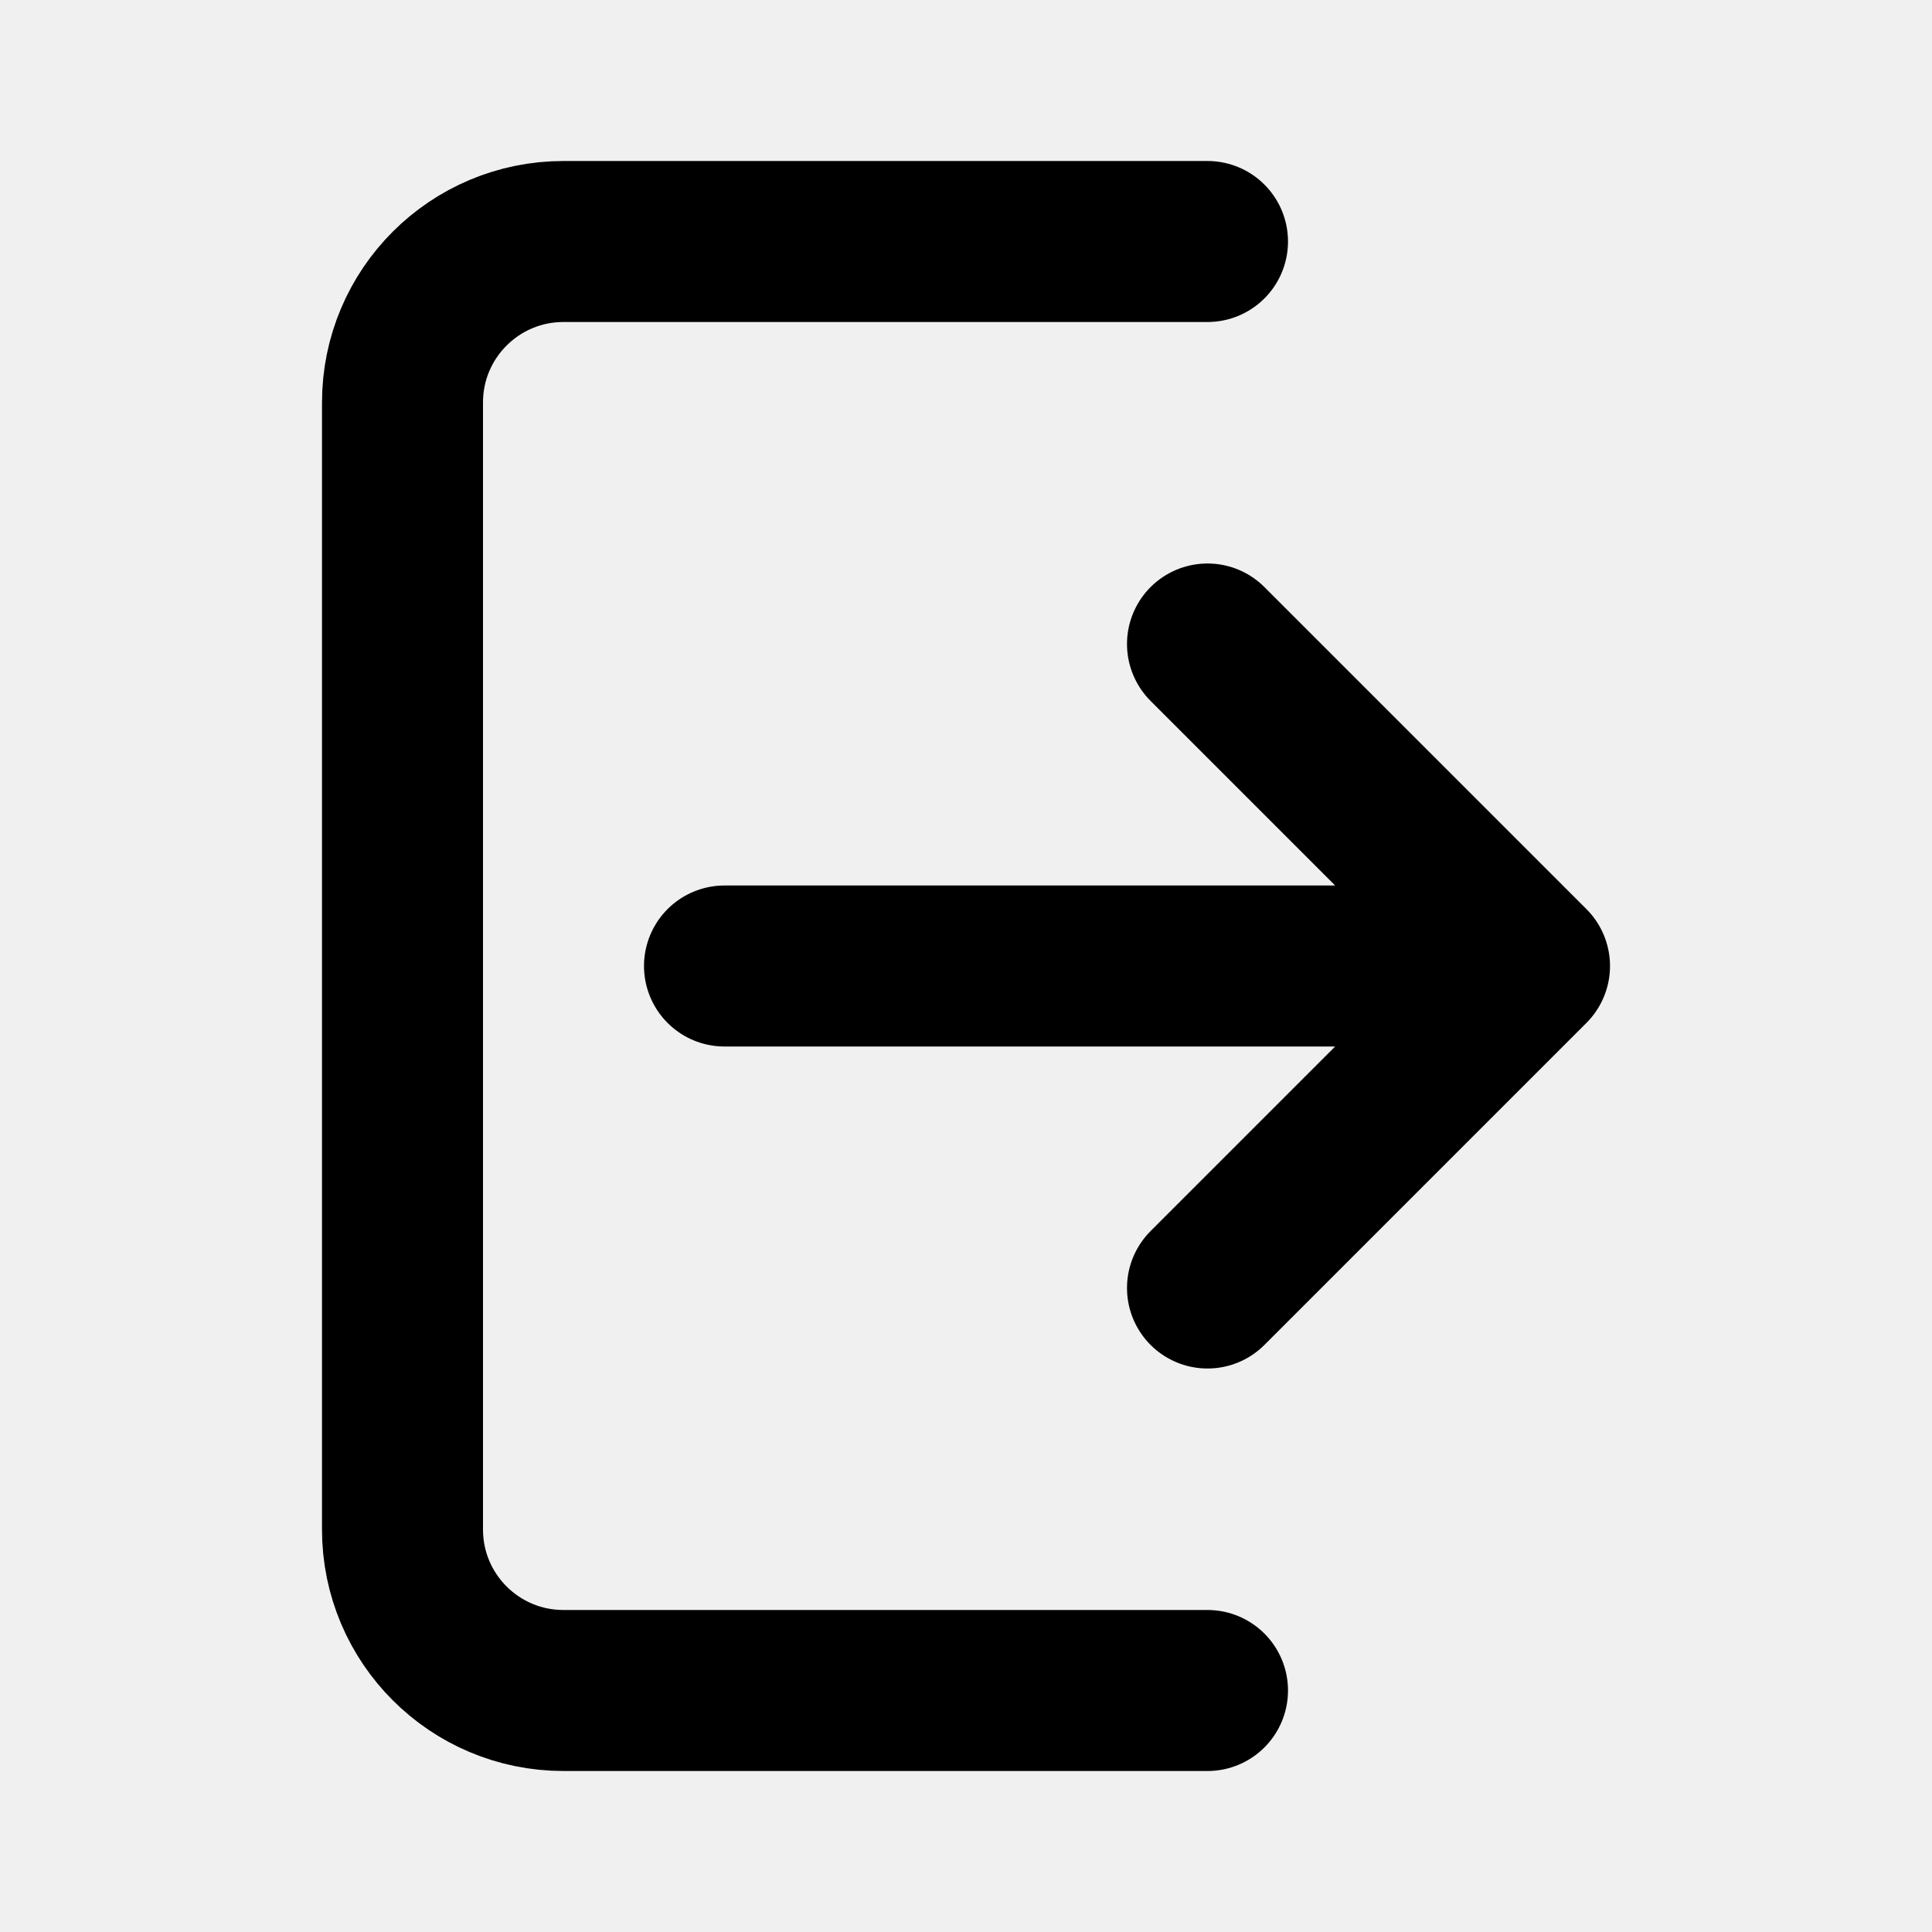
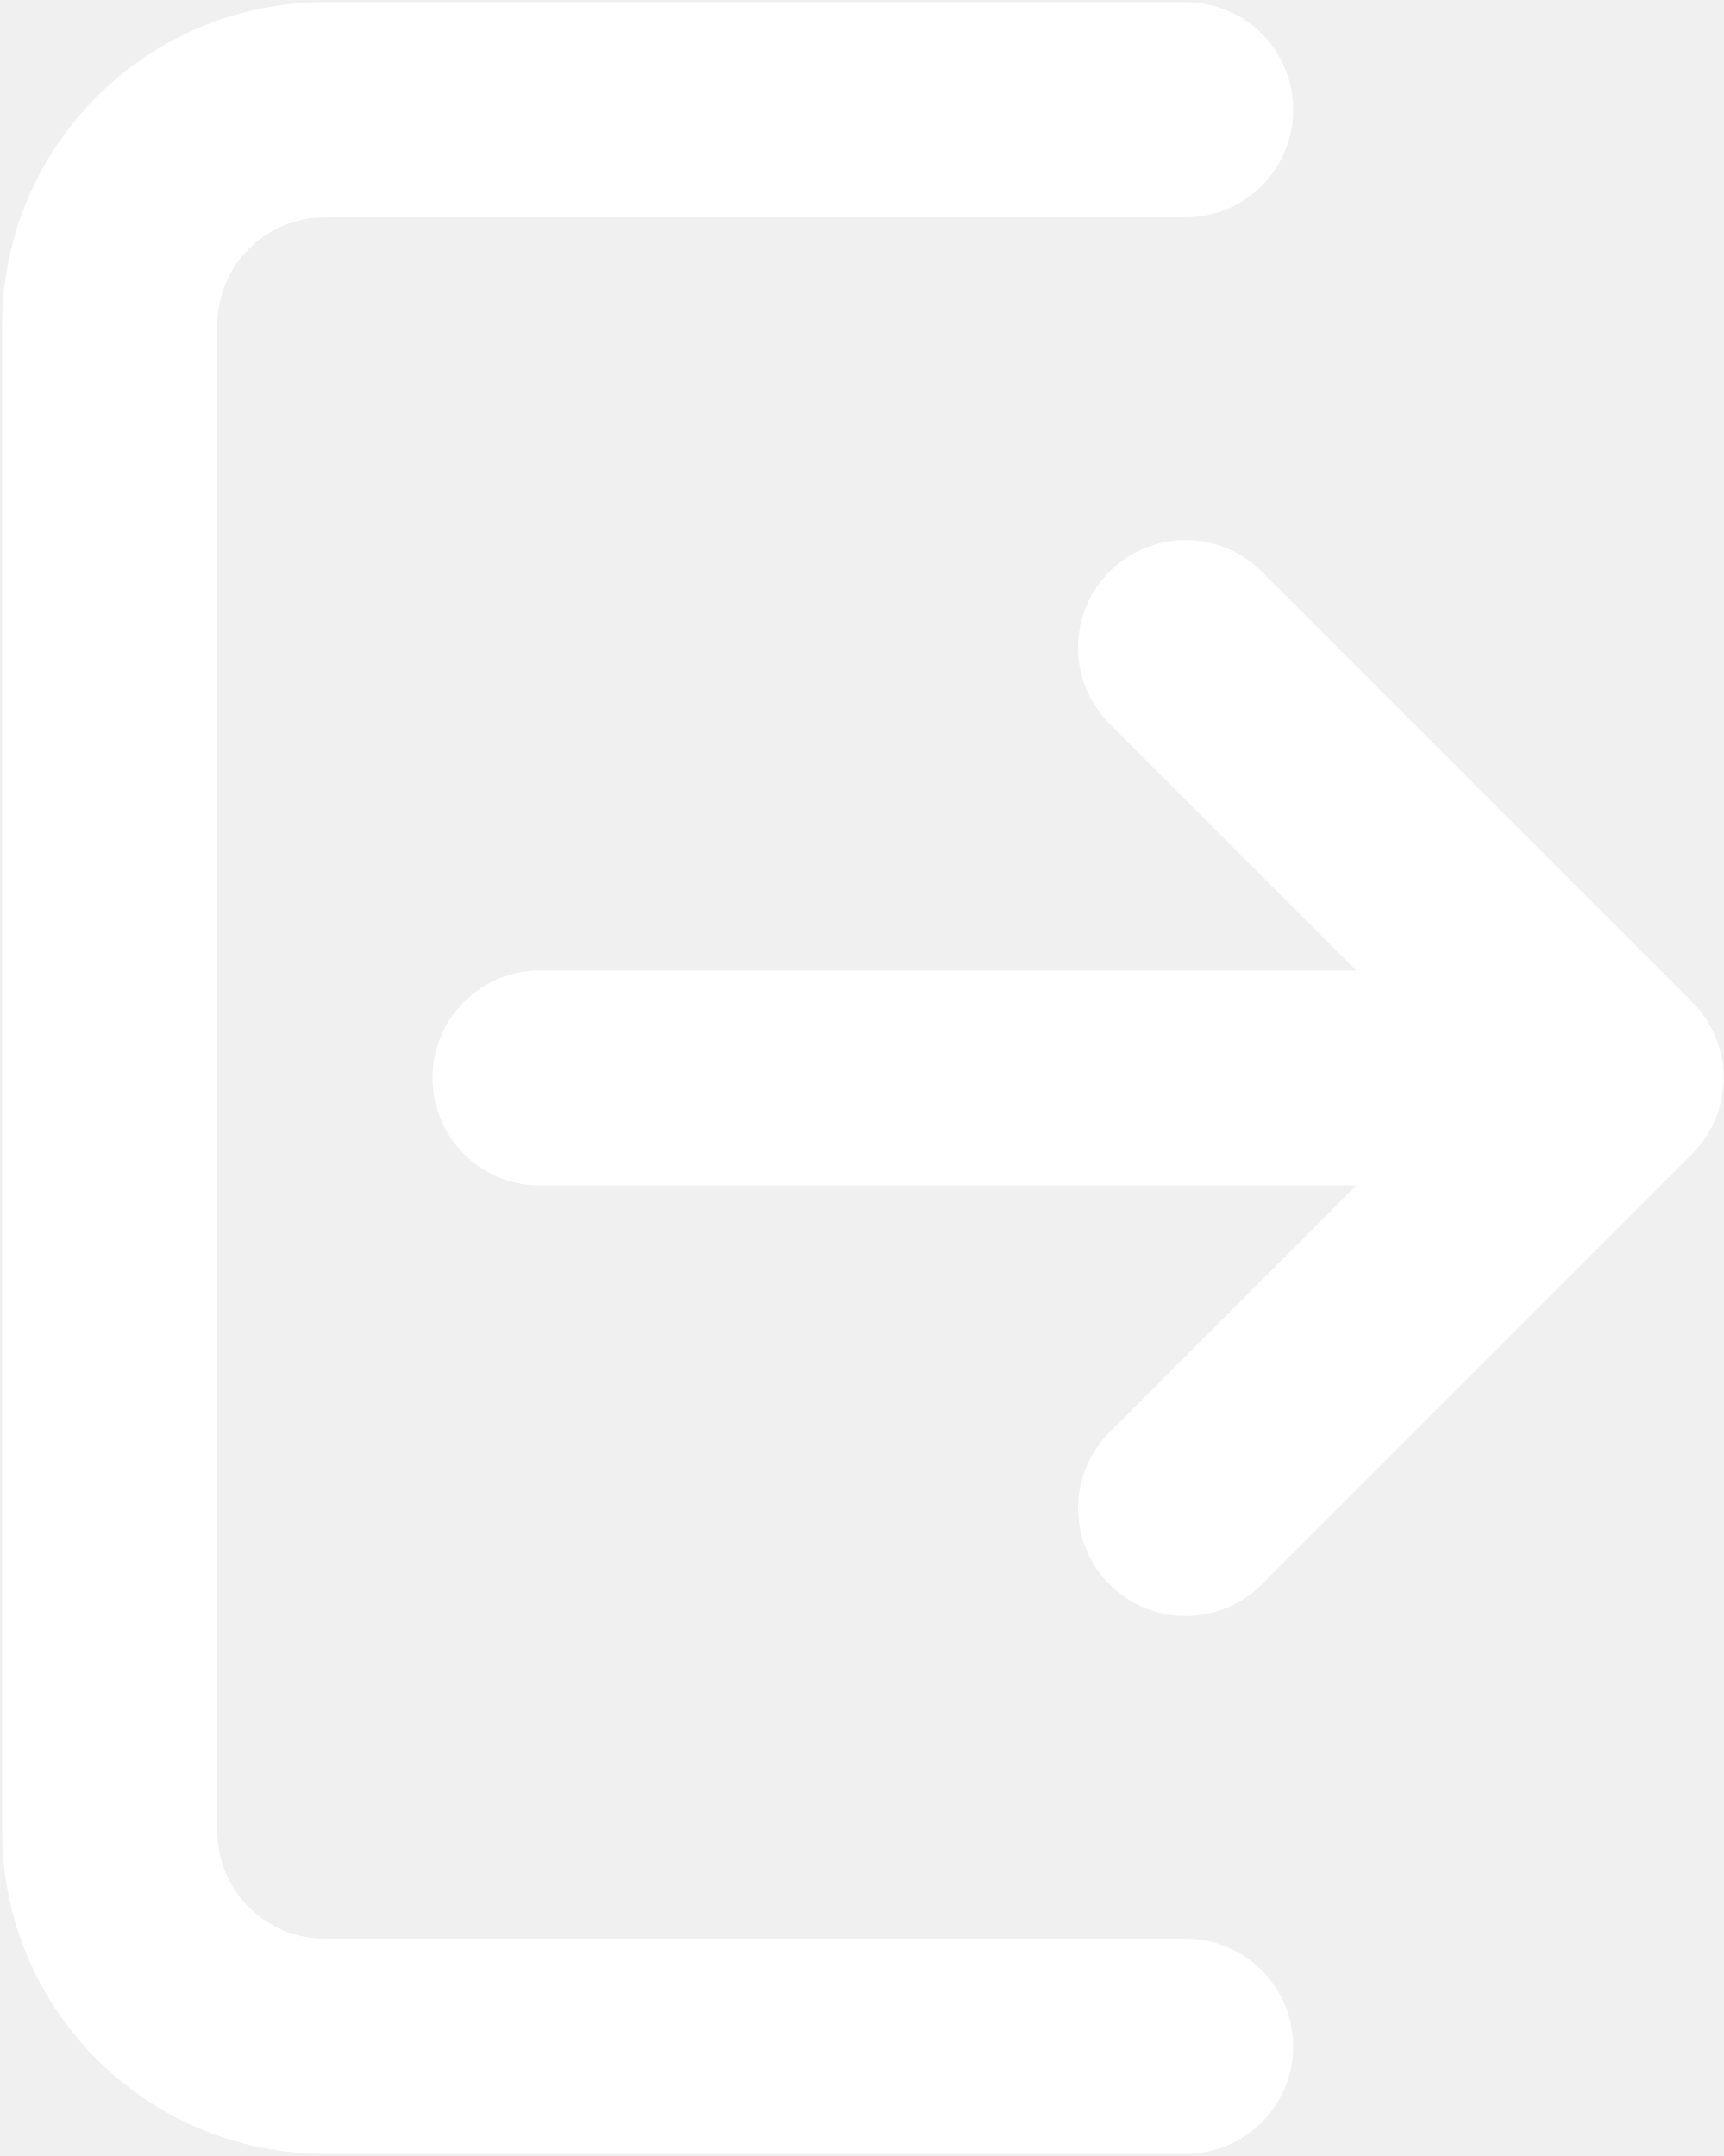
- <svg xmlns="http://www.w3.org/2000/svg" width="800px" height="800px" viewBox="0 0 24 24" fill="none">
-   <path d="M15 3H7C5.895 3 5 3.895 5 5V19C5 20.105 5.895 21 7 21H15" stroke="#000000" stroke-linecap="round" stroke-linejoin="round" stroke-width="2" />
-   <path d="M19 12L15 8M19 12L15 16M19 12H9" stroke="#000000" stroke-linecap="round" stroke-linejoin="round" stroke-width="2" />
+ <svg xmlns="http://www.w3.org/2000/svg" width="534" height="668" viewBox="0 0 534 668" fill="none">
+   <path d="M367.333 34H100.667C63.848 34 34 63.848 34 100.667V567.333C34 604.153 63.848 634 100.667 634H367.333" stroke="white" stroke-width="66.667" stroke-linecap="round" stroke-linejoin="round" />
+   <path d="M500.666 333.999L367.333 200.666M500.666 333.999L367.333 467.333M500.666 333.999H167.333" stroke="white" stroke-width="66.667" stroke-linecap="round" stroke-linejoin="round" />
</svg>
